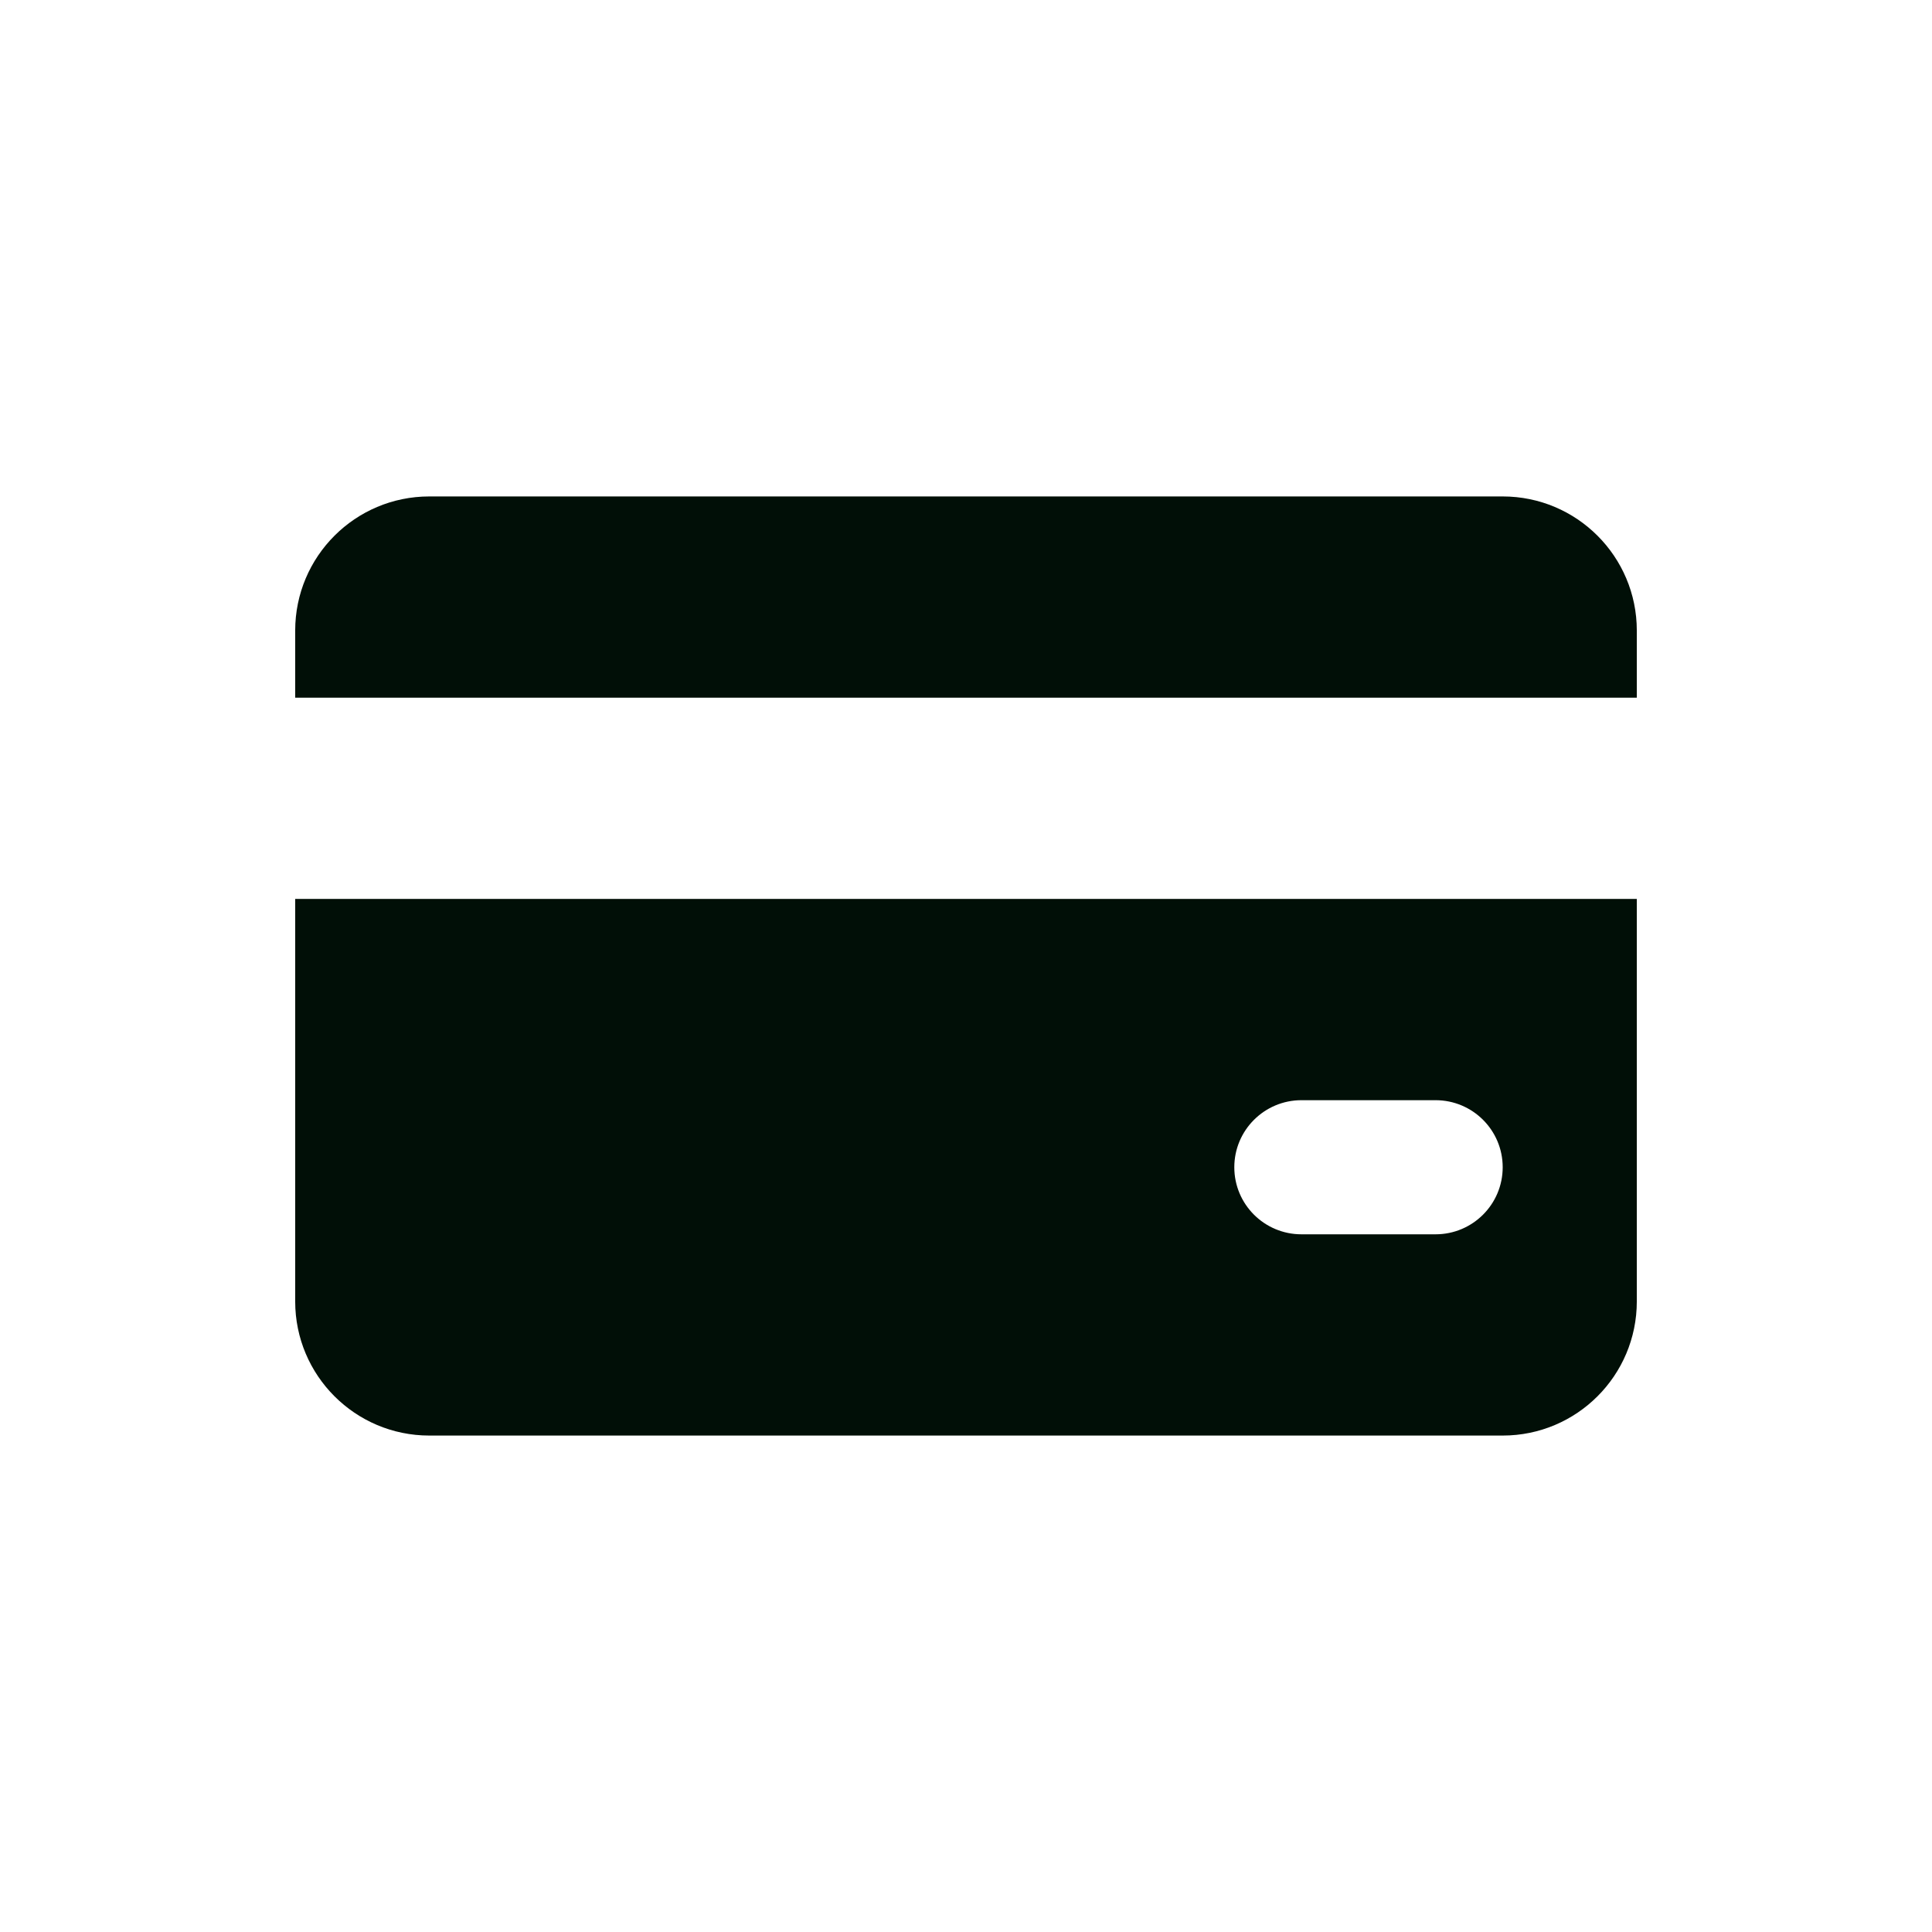
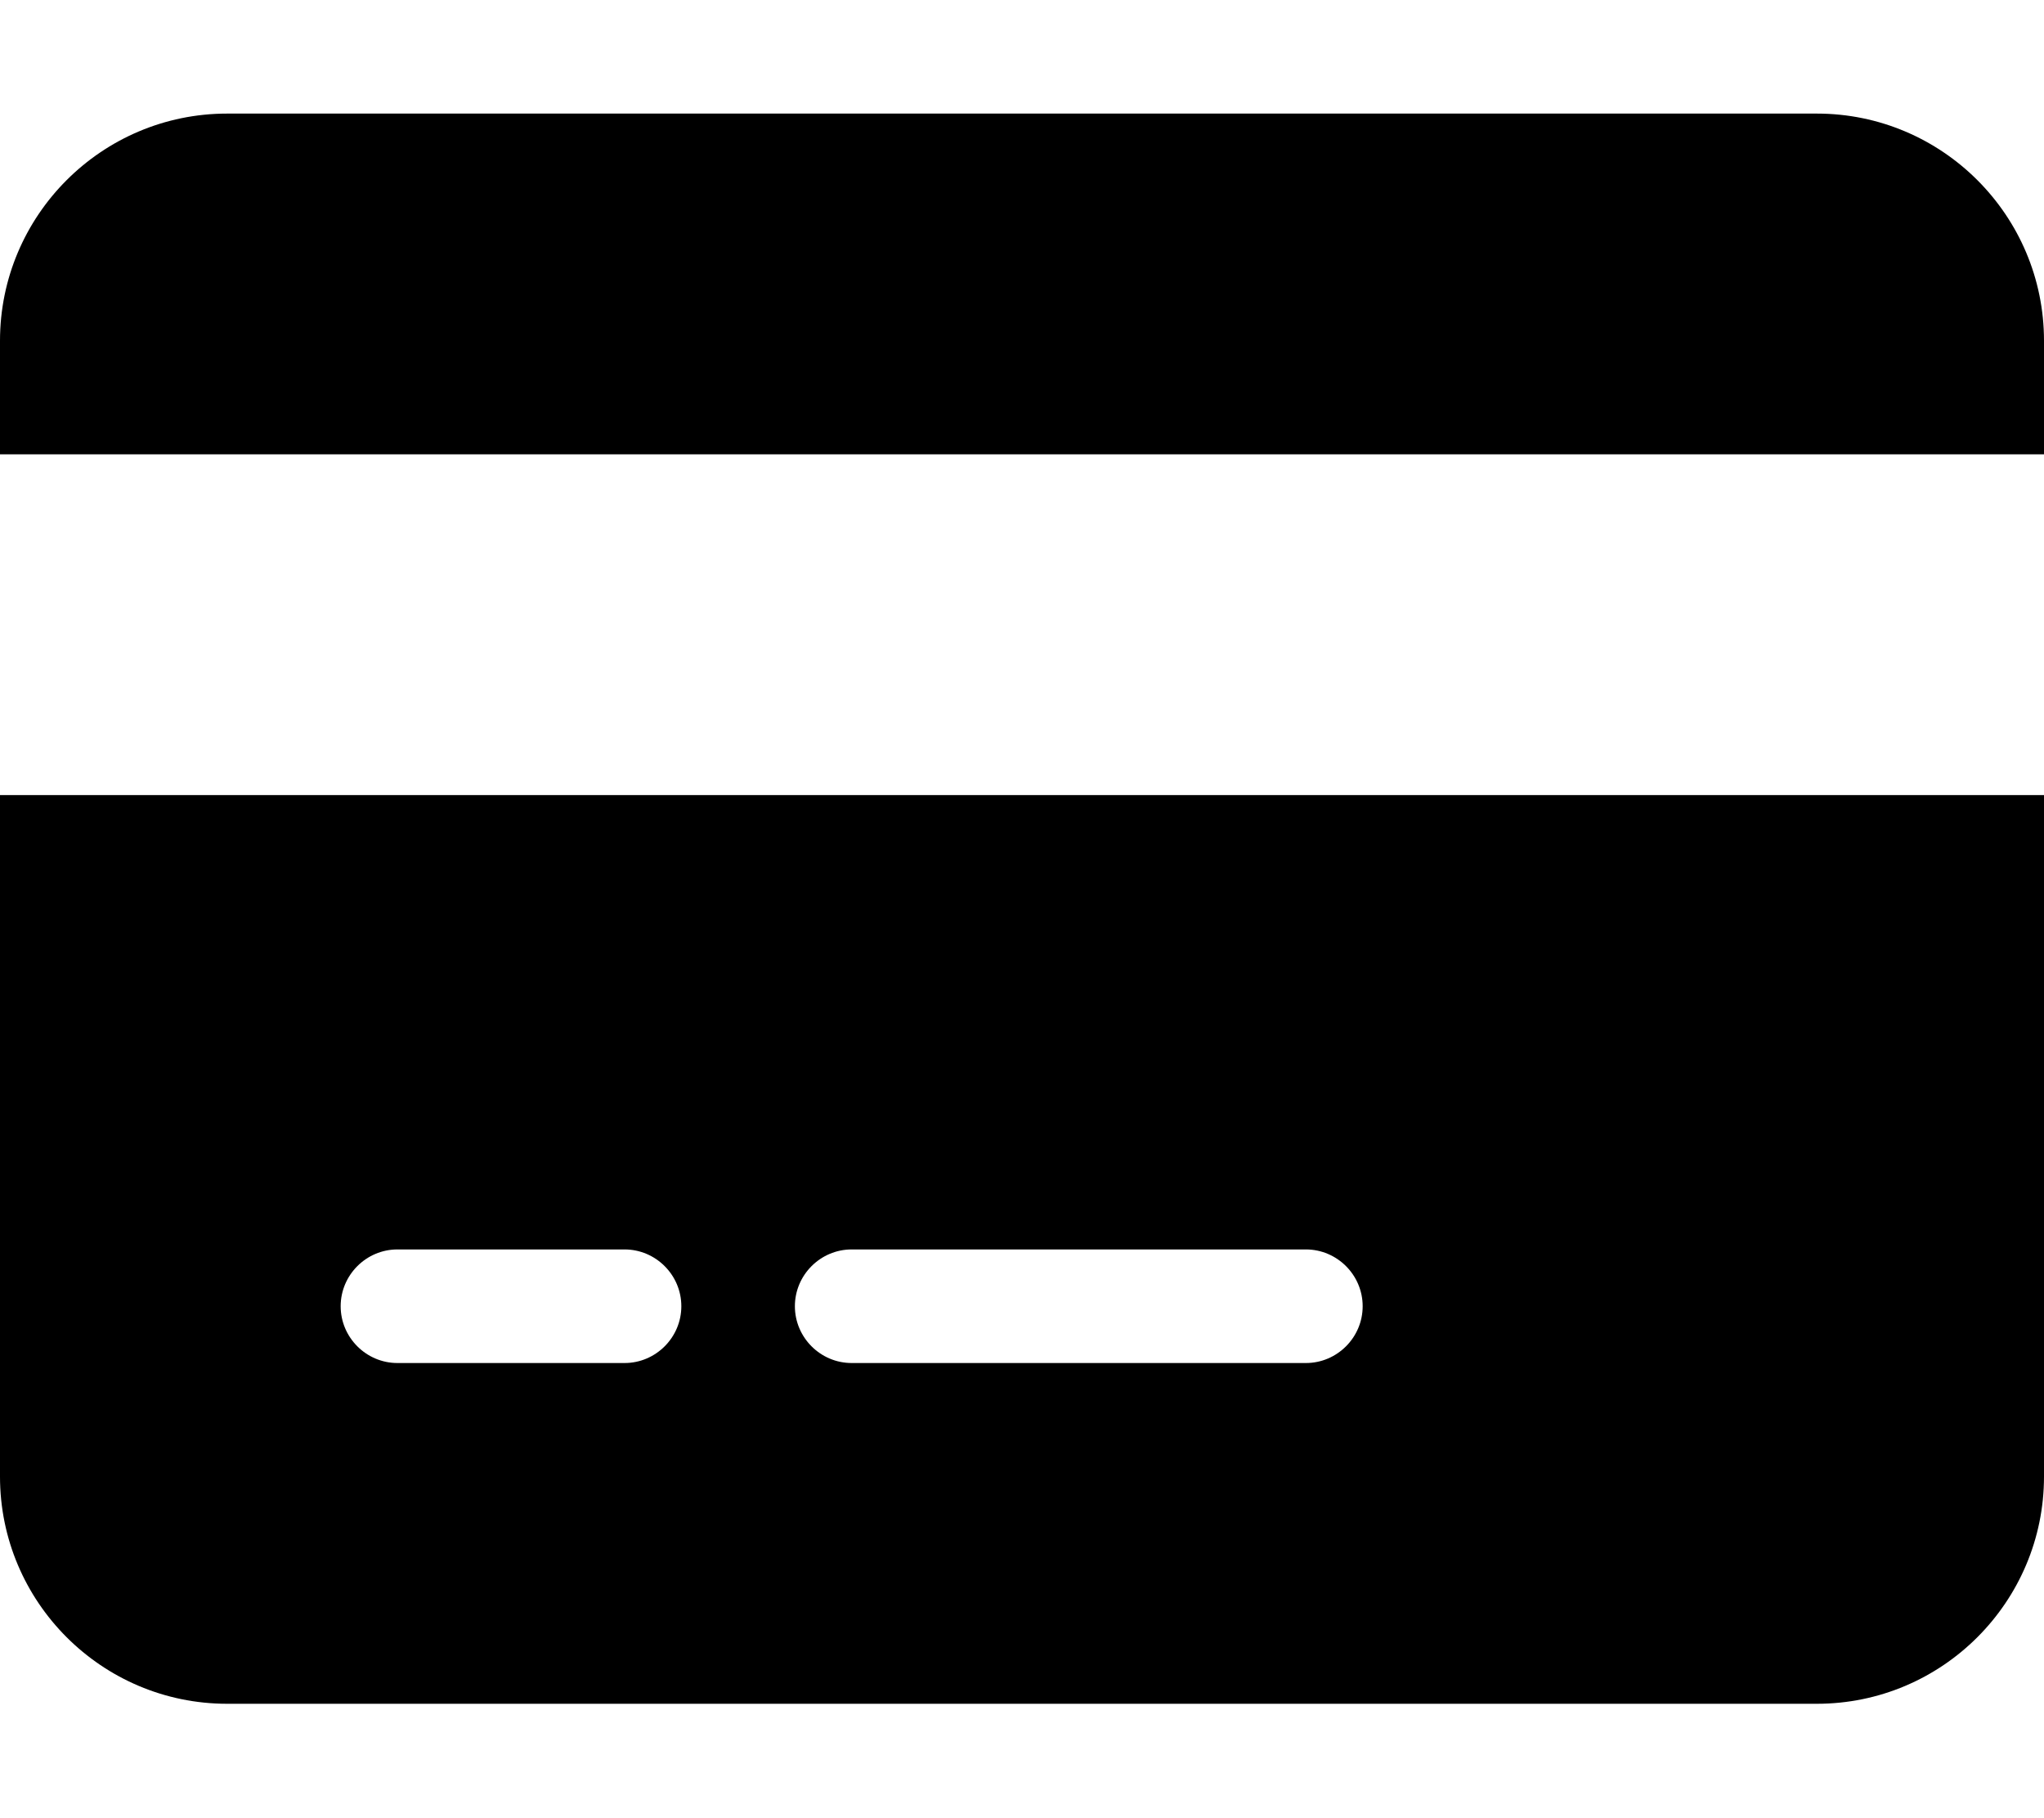
- <svg xmlns="http://www.w3.org/2000/svg" width="24" height="24" viewBox="0 0 24 24" fill="none">
-   <path fill-rule="evenodd" clip-rule="evenodd" d="M3.667 7.833C3.667 6.913 4.413 6.167 5.333 6.167H18.667C19.587 6.167 20.333 6.913 20.333 7.833V8.667H3.667V7.833ZM3.667 11.167H20.333V16.167C20.333 17.087 19.587 17.833 18.667 17.833H5.333C4.413 17.833 3.667 17.087 3.667 16.167V11.167ZM16.167 13.667C15.707 13.667 15.333 14.04 15.333 14.5C15.333 14.96 15.706 15.333 16.167 15.333H17.833C18.294 15.333 18.667 14.96 18.667 14.5C18.667 14.04 18.294 13.667 17.833 13.667H16.167Z" fill="#010F07" />
+ <svg xmlns="http://www.w3.org/2000/svg" viewBox="0 0 576 512">
+   <path d="M64 32C28.7 32 0 60.7 0 96v32H576V96c0-35.3-28.7-64-64-64H64zM576 224H0V416c0 35.3 28.7 64 64 64H512c35.3 0 64-28.7 64-64V224zM112 352h64c8.8 0 16 7.2 16 16s-7.2 16-16 16H112c-8.8 0-16-7.2-16-16s7.2-16 16-16zm112 16c0-8.8 7.2-16 16-16H368c8.8 0 16 7.2 16 16s-7.2 16-16 16H240c-8.8 0-16-7.2-16-16z" />
</svg>
